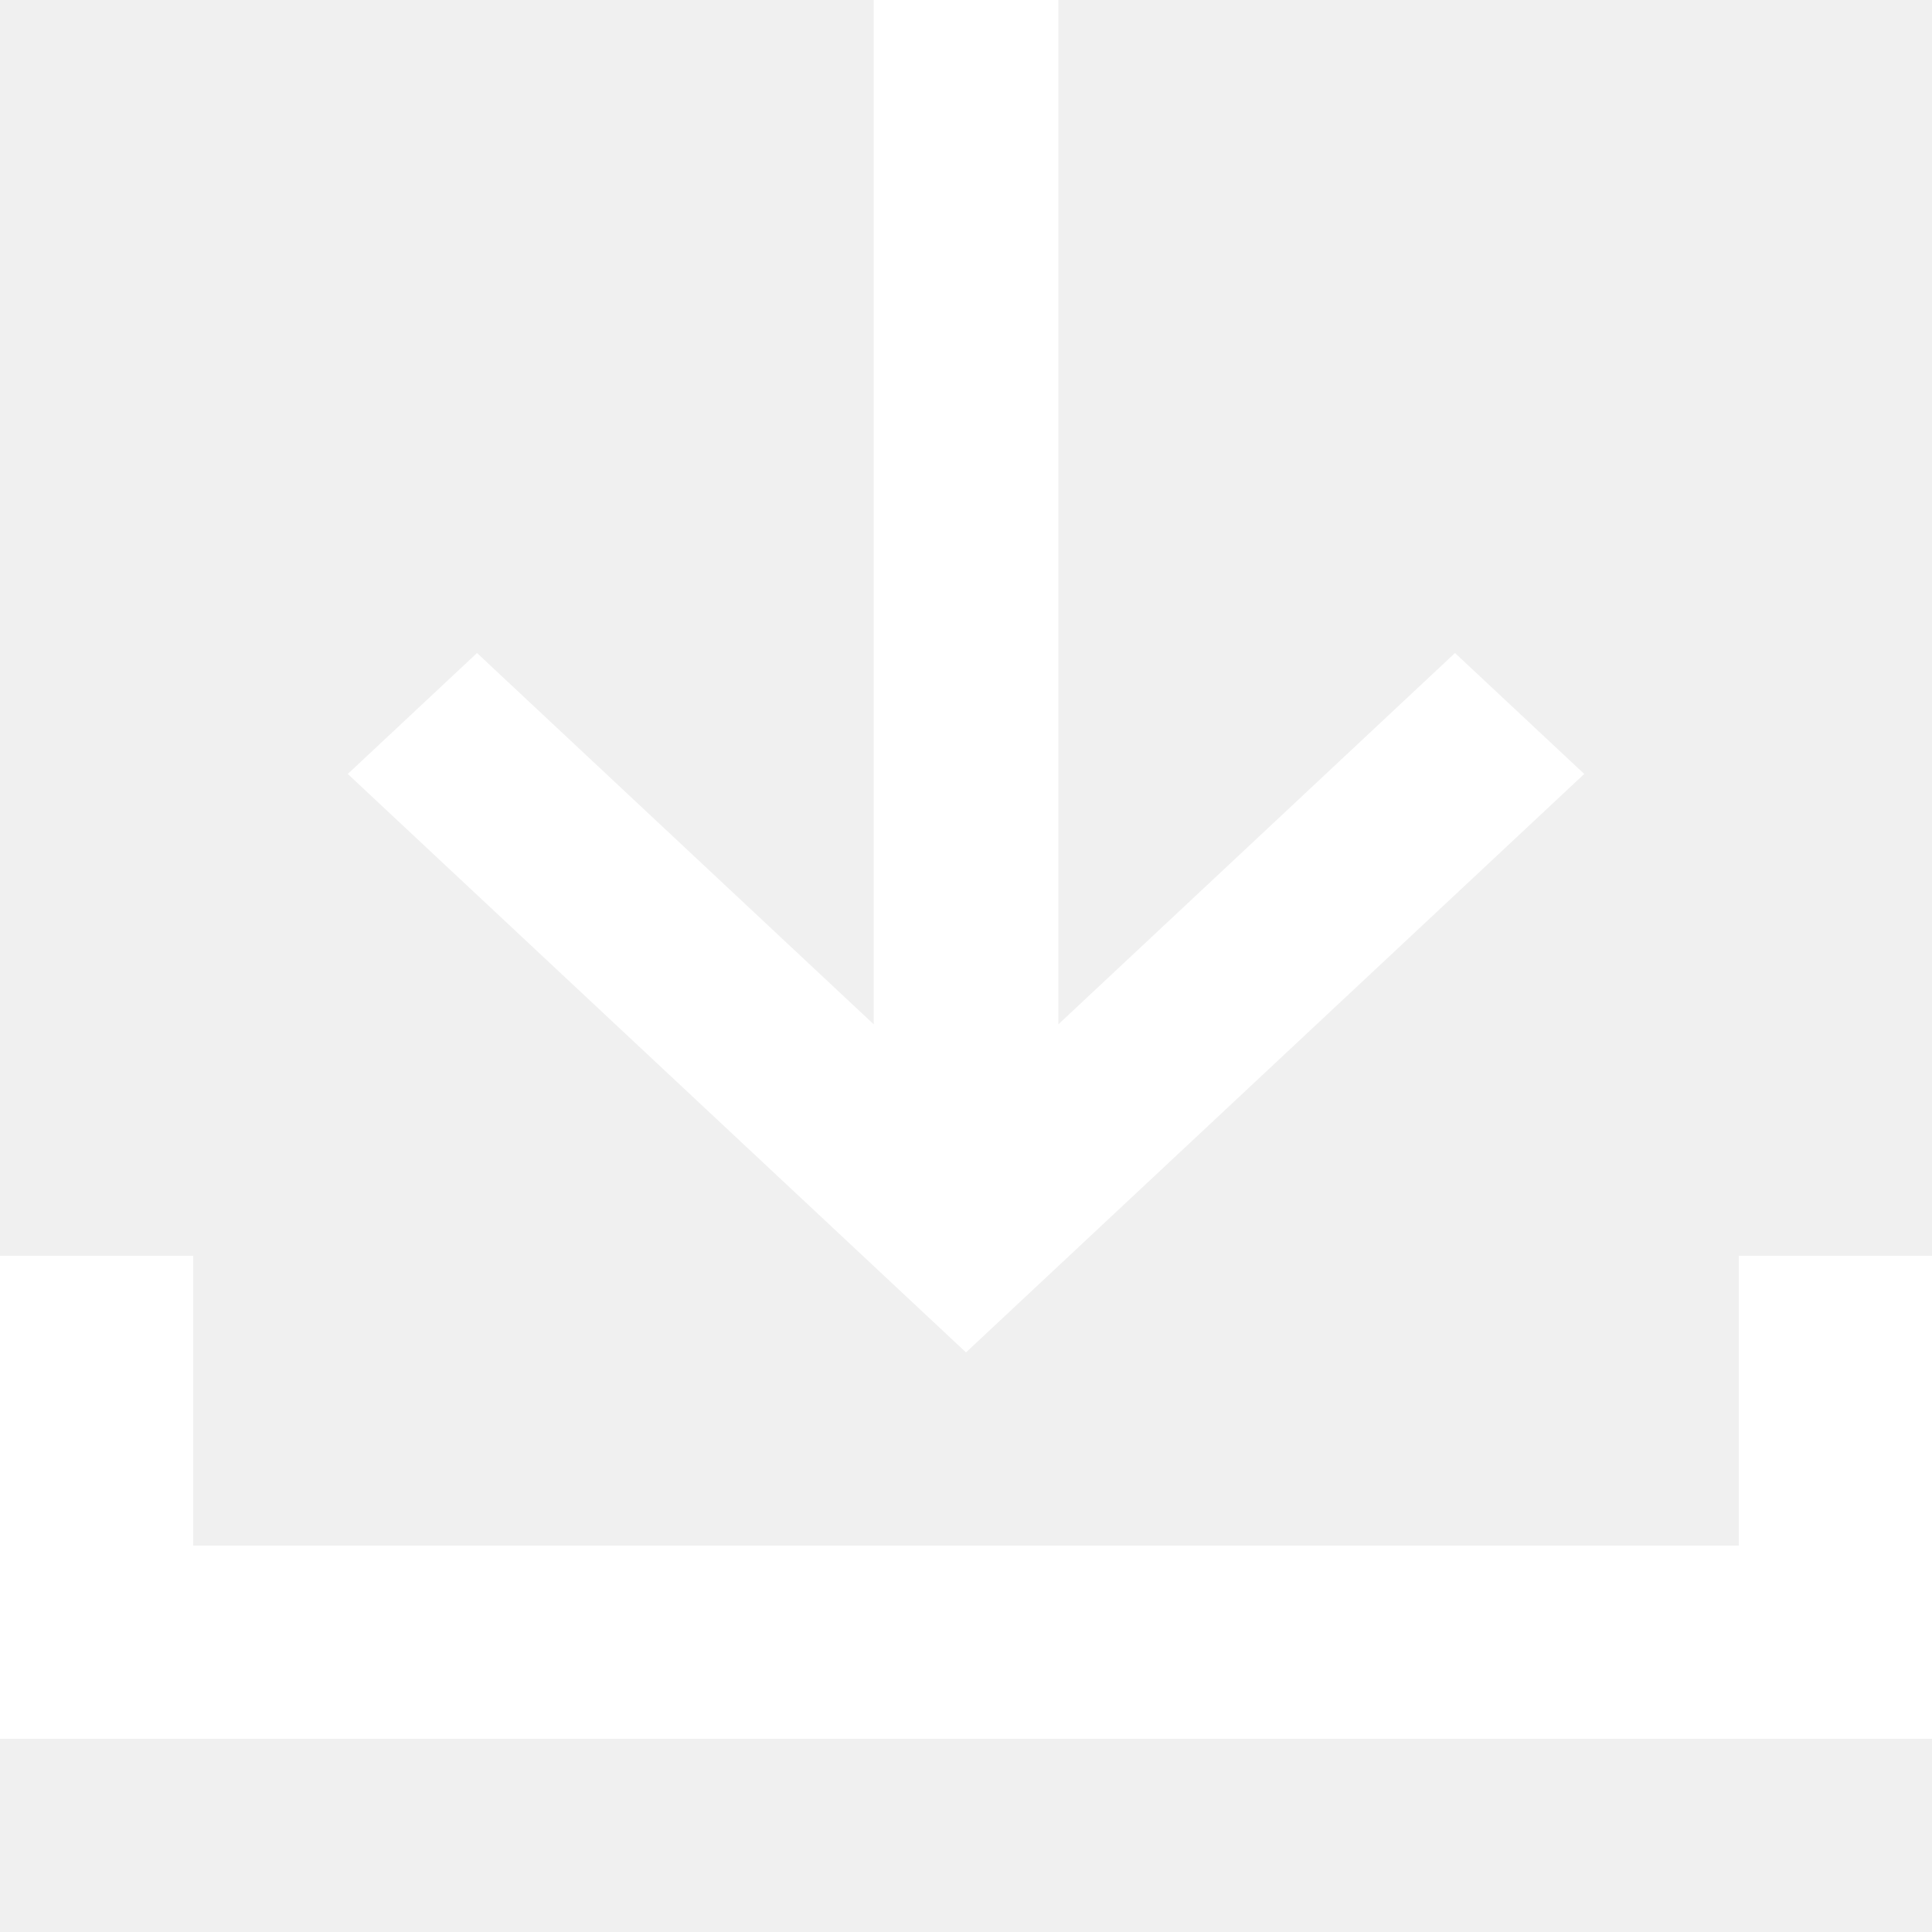
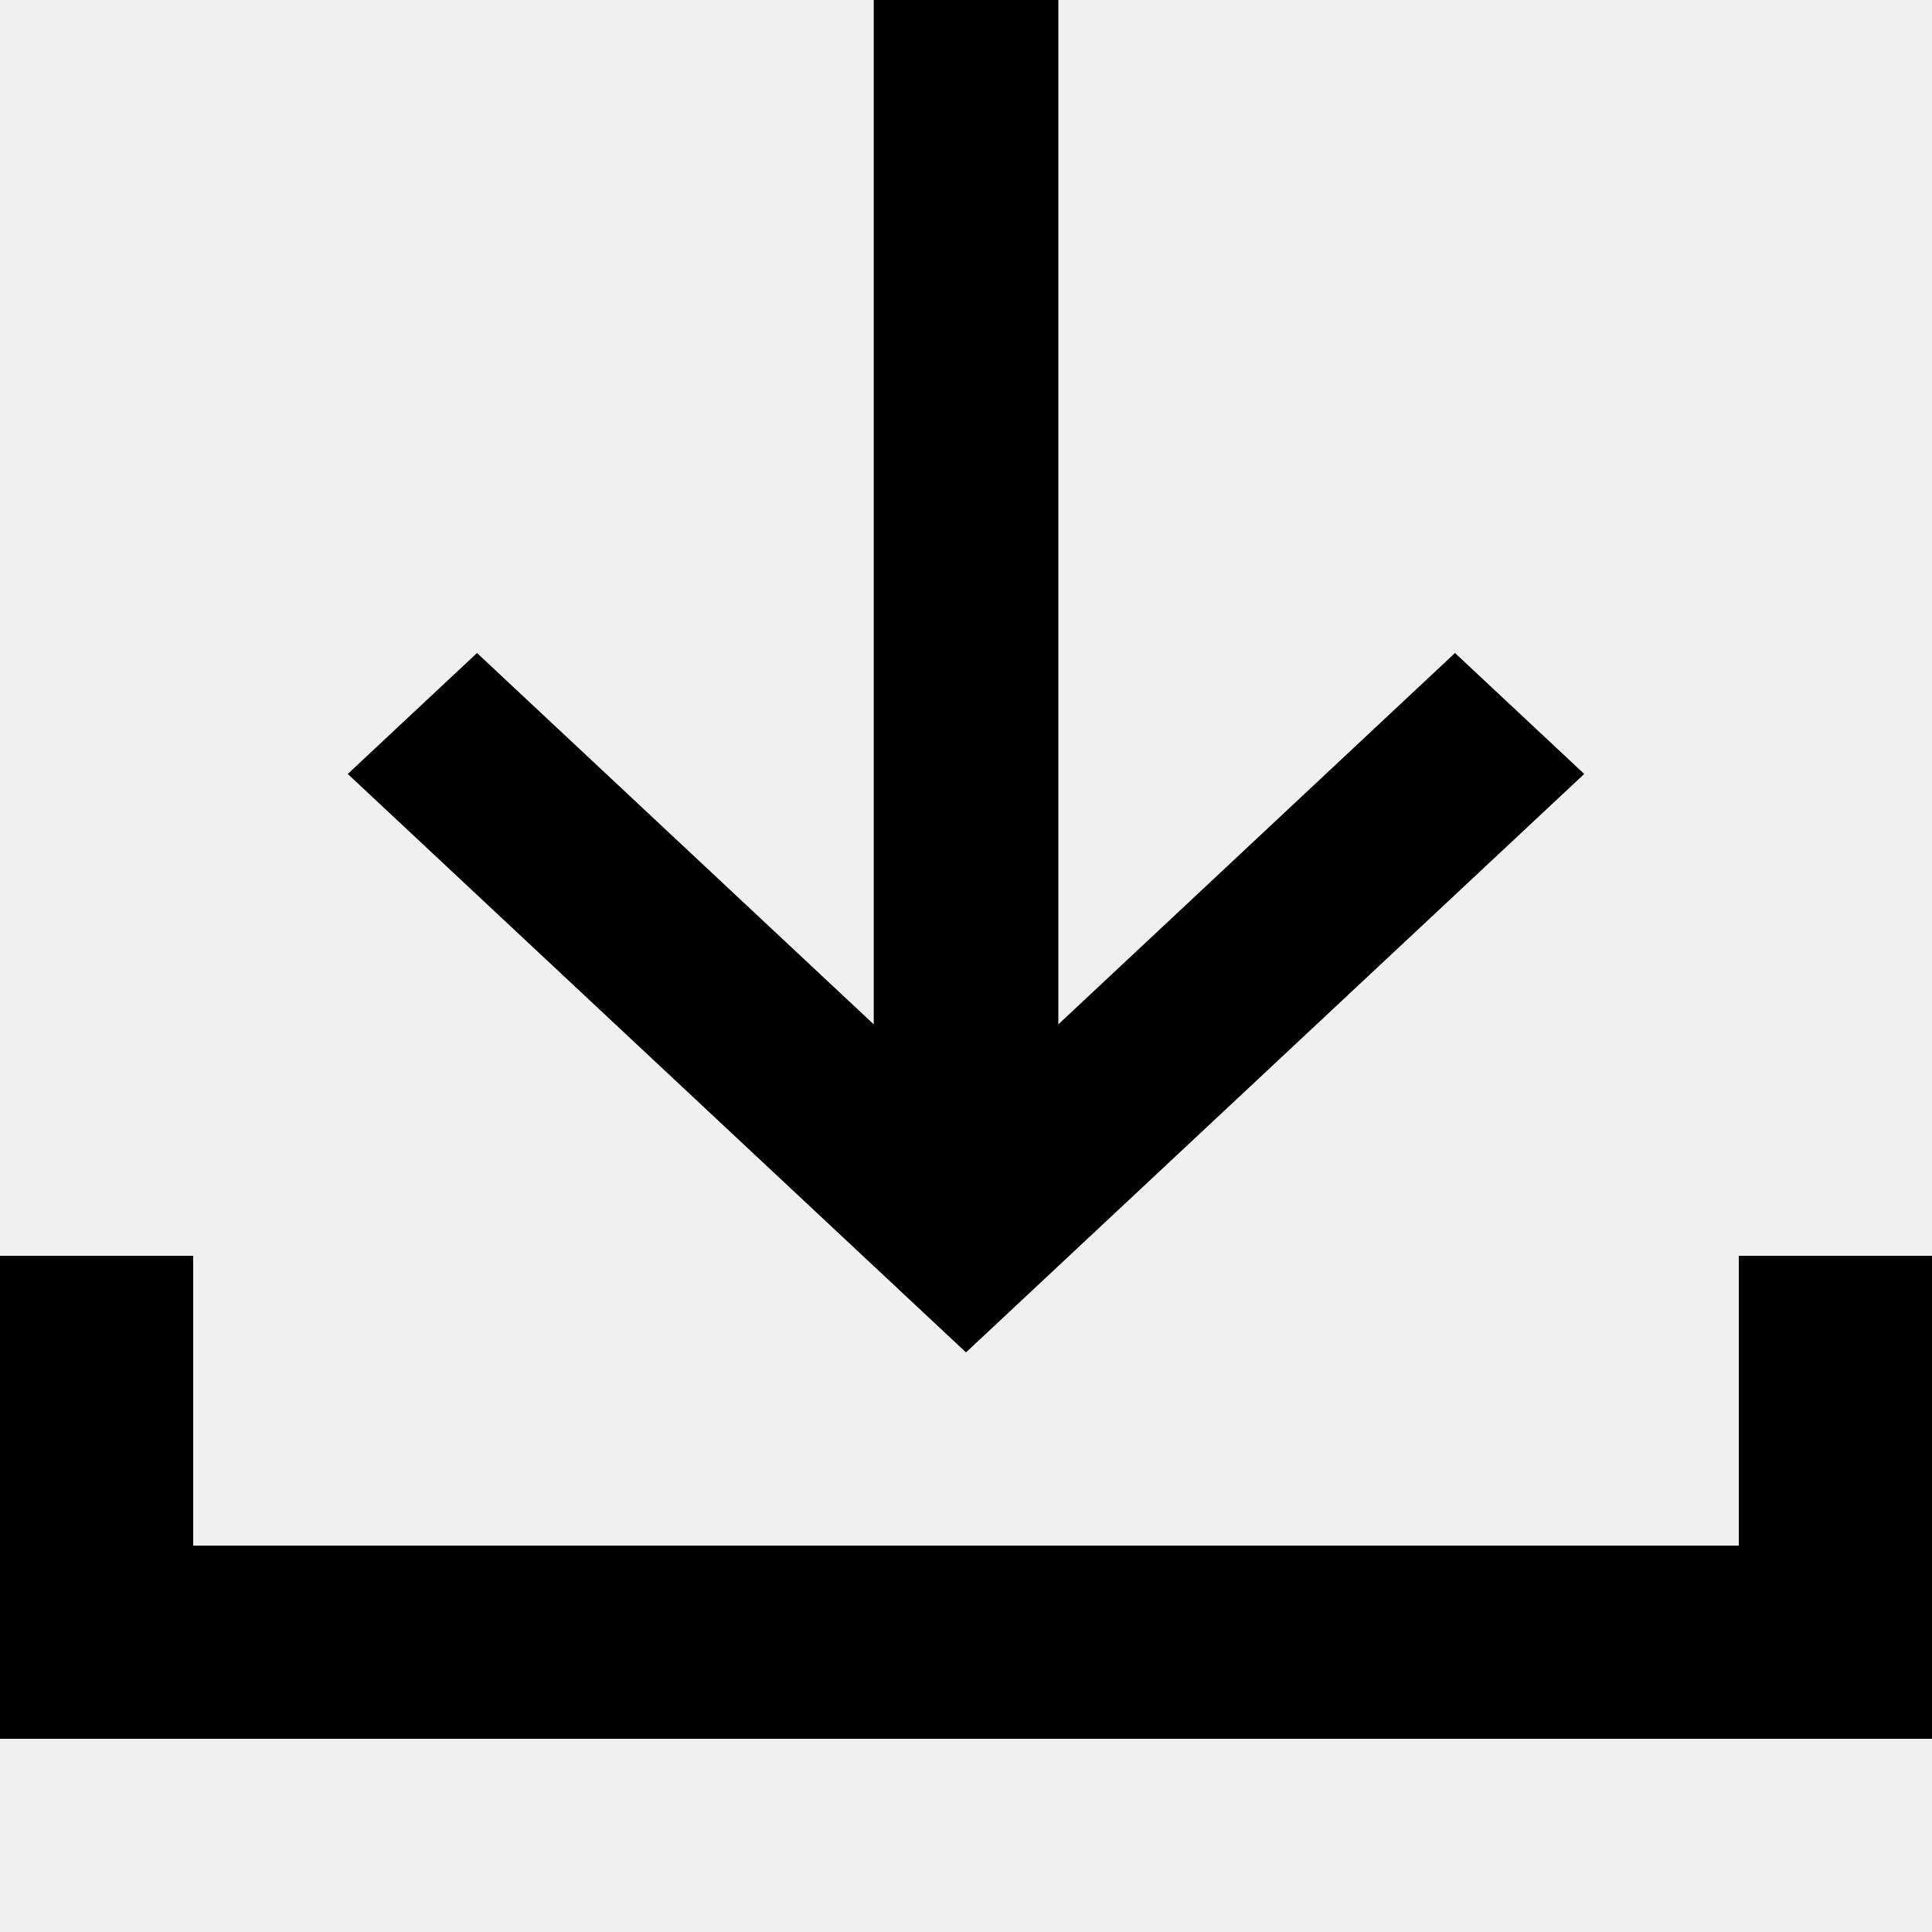
<svg xmlns="http://www.w3.org/2000/svg" width="20" height="20" viewBox="0 0 20 20" fill="none">
-   <path d="M9.045 -5.40898e-07L9.045 10.604L4.938 6.76L3.6 8.012L10 14L16.4 8.012L15.062 6.76L10.956 10.604L10.956 -7.30753e-07L9.045 -5.40898e-07Z" fill="white" />
-   <path fill-rule="evenodd" clip-rule="evenodd" d="M2 16V13H0V18H20V13H18V16H2Z" fill="white" />
+   <path d="M9.045 -5.40898e-07L9.045 10.604L4.938 6.76L3.6 8.012L10 14L16.4 8.012L15.062 6.76L10.956 10.604L10.956 -7.30753e-07L9.045 -5.40898e-07Z" fill="currentColor" />
+   <path fill-rule="evenodd" clip-rule="evenodd" d="M2 16V13H0V18H20V13H18V16H2Z" fill="currentColor" />
</svg>
